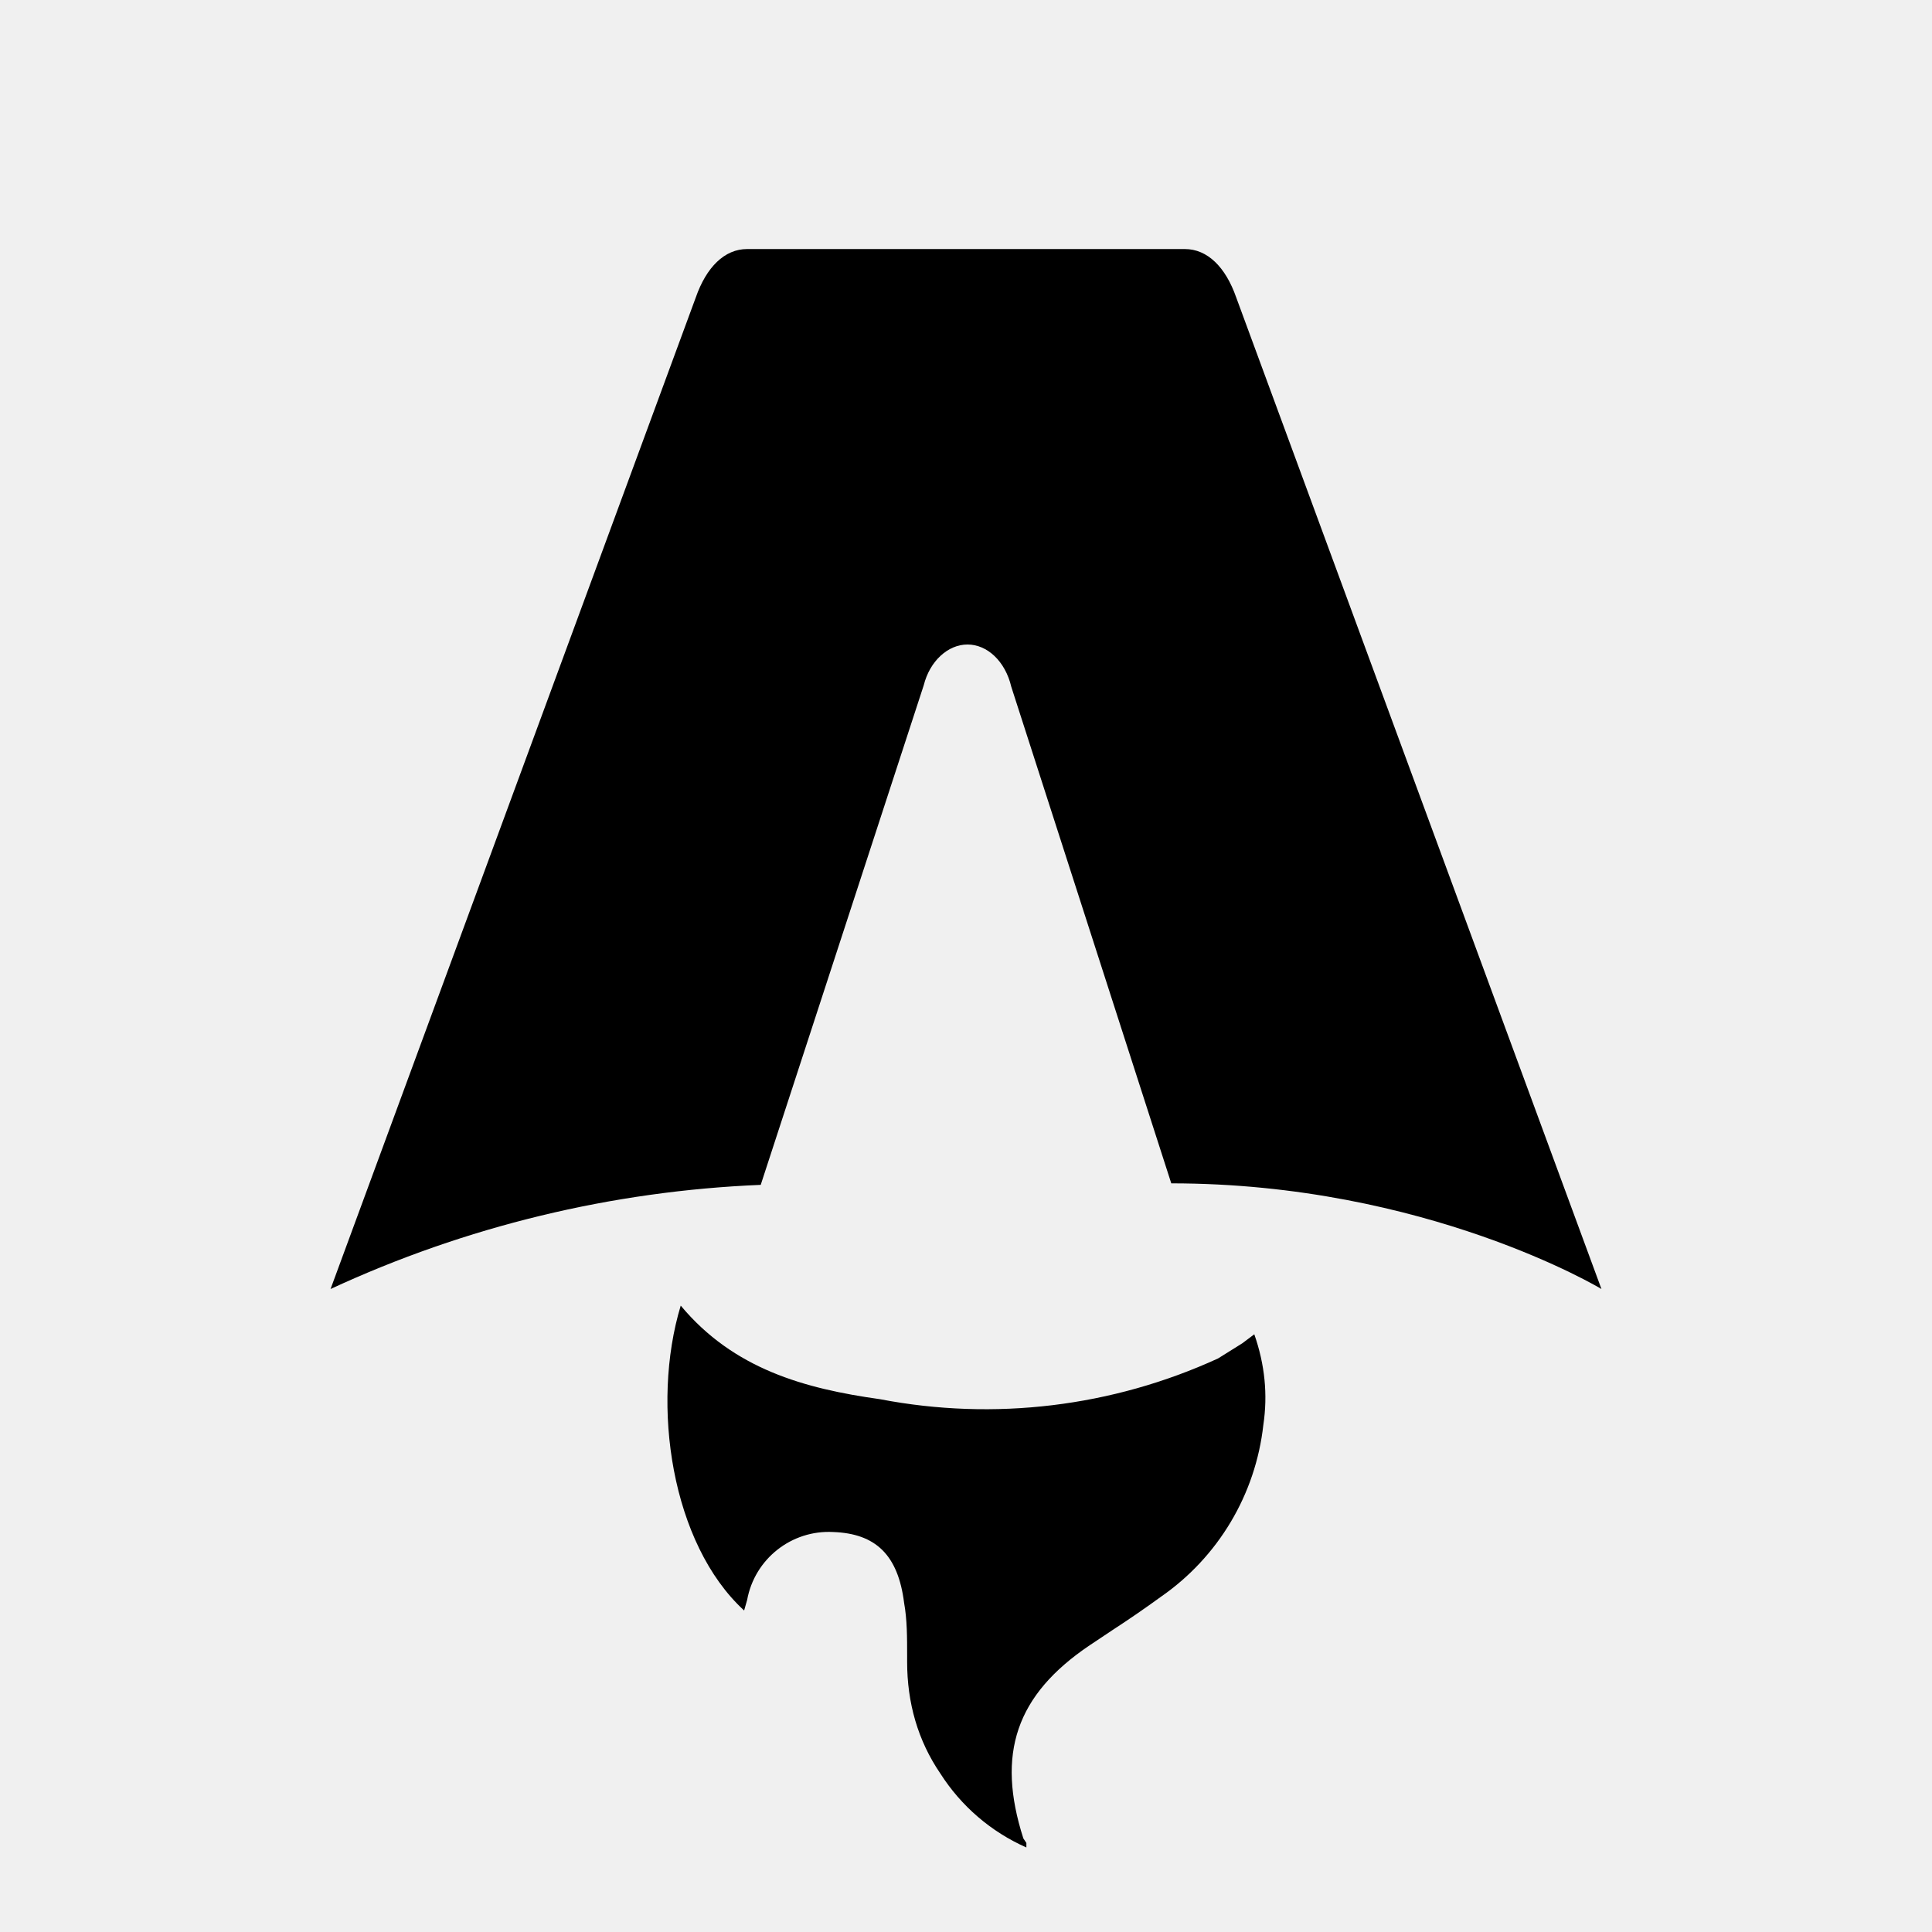
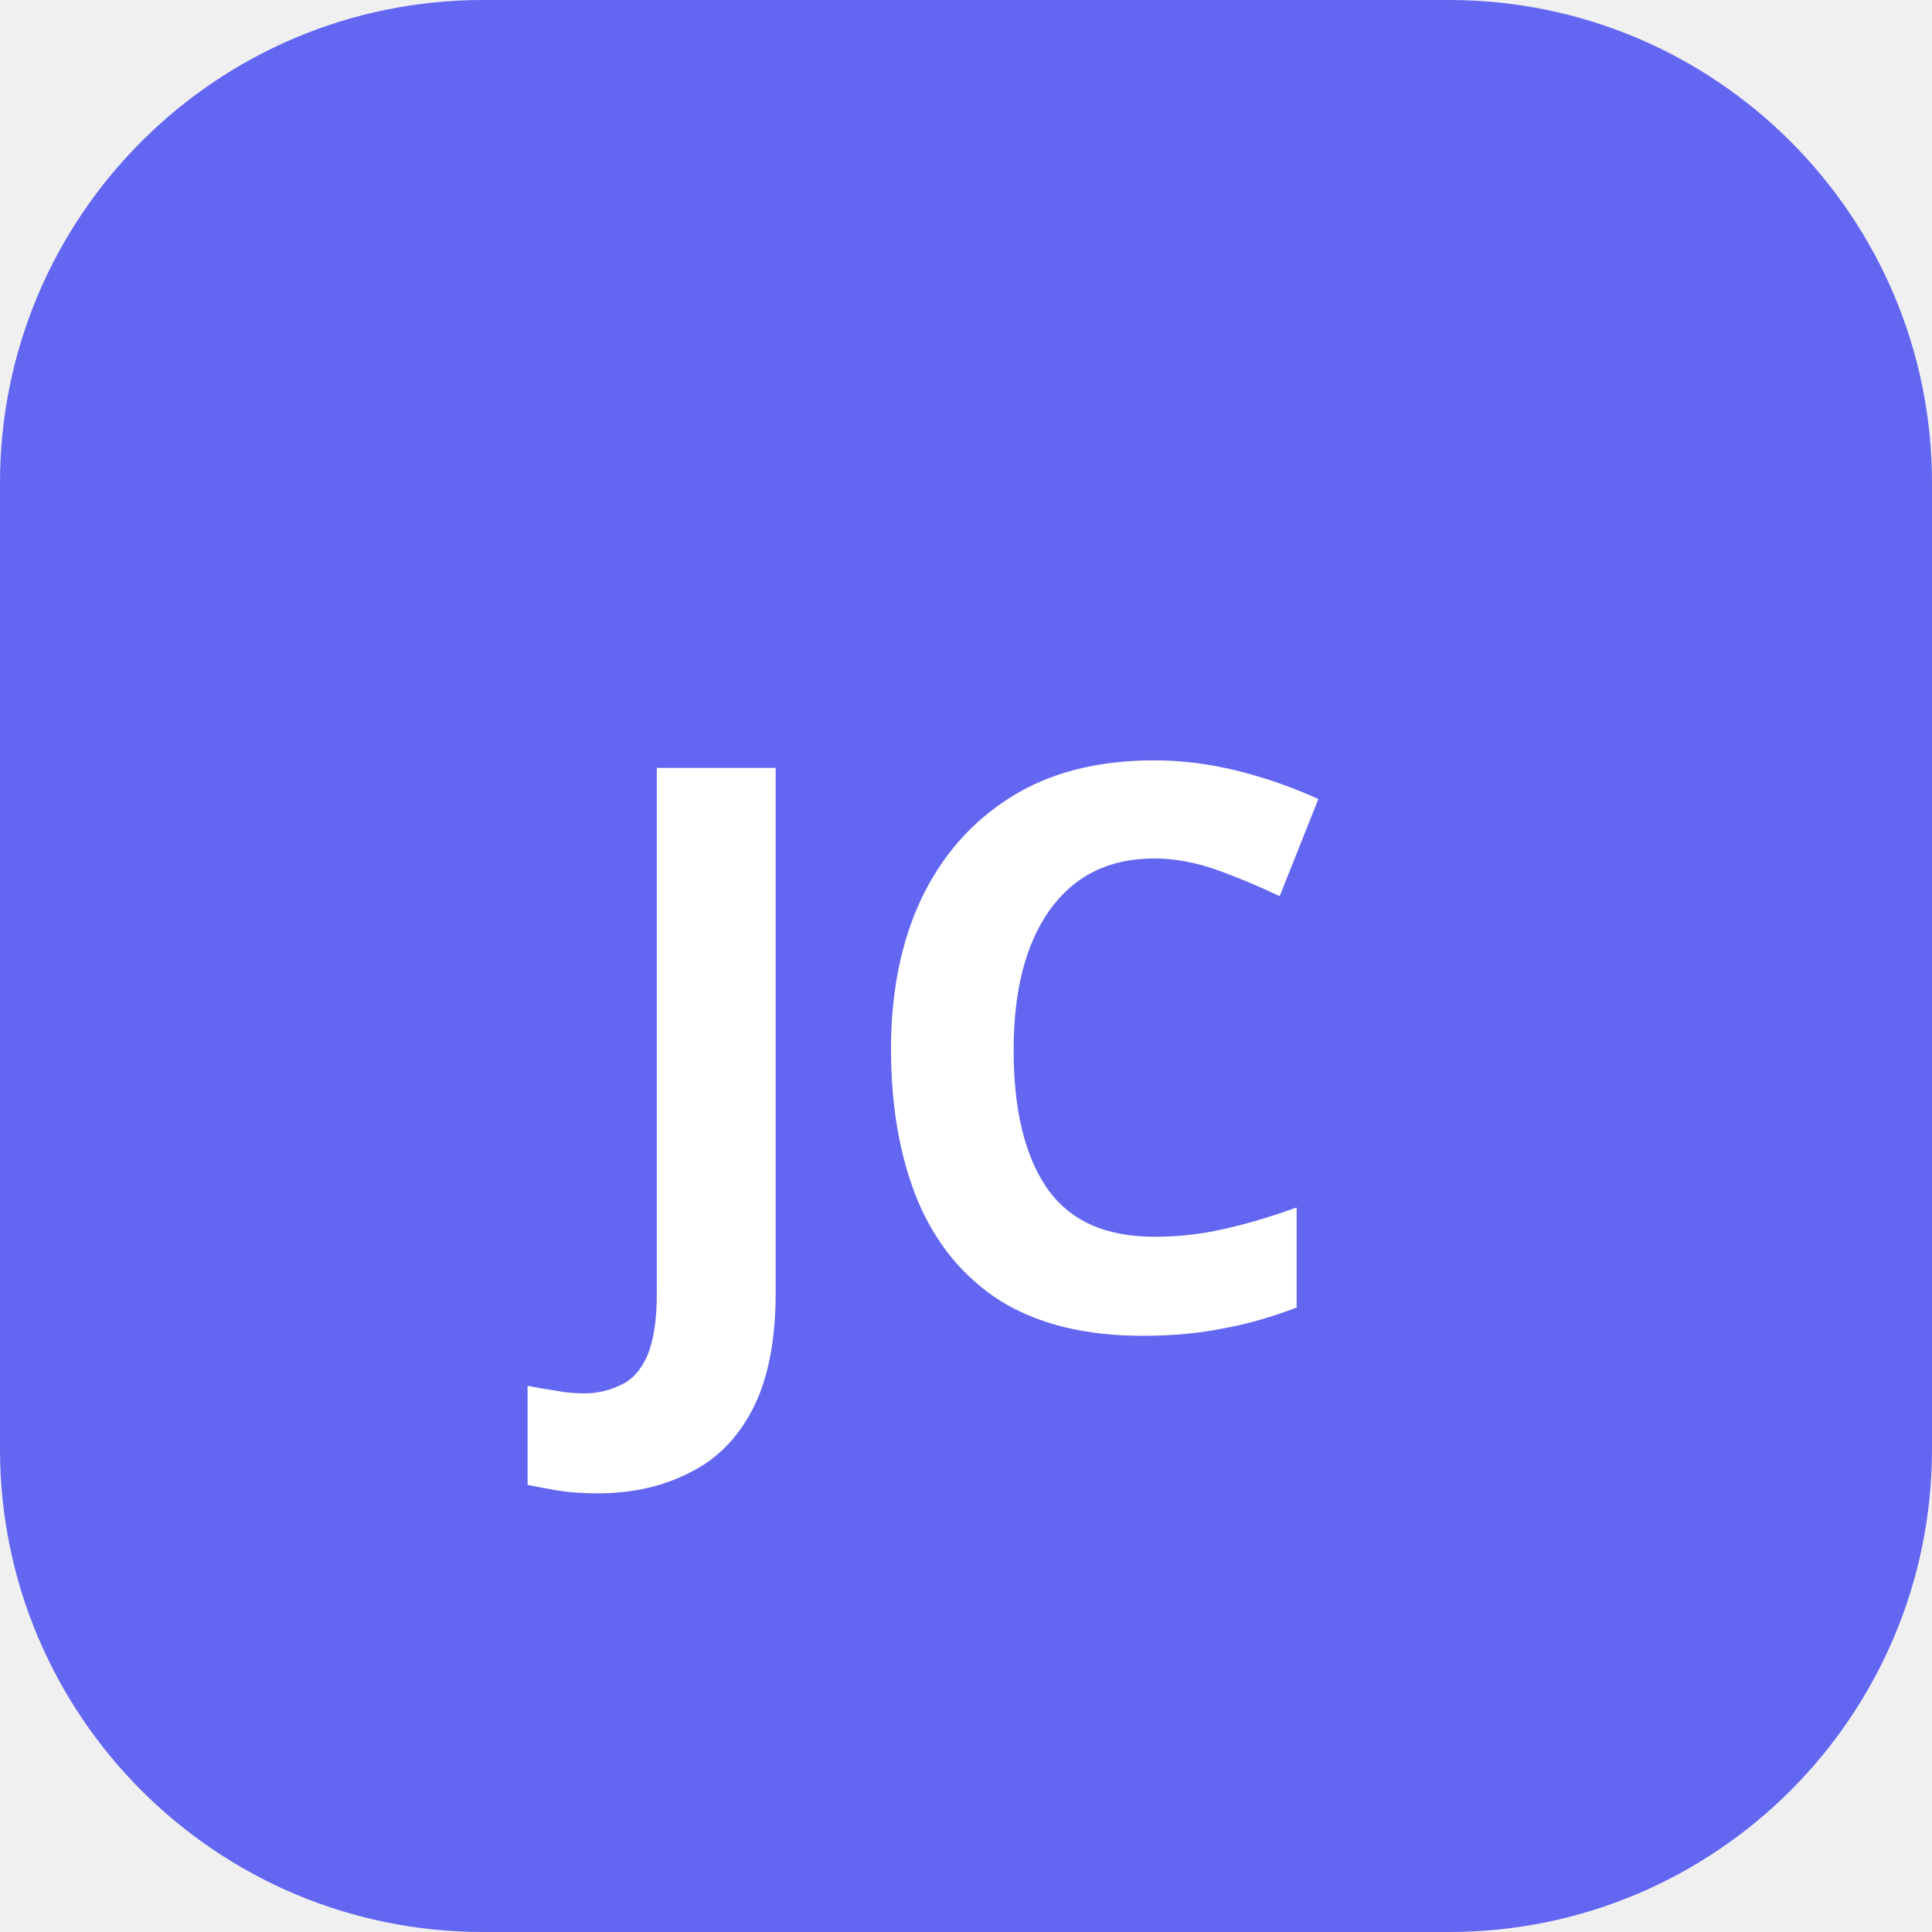
- <svg xmlns="http://www.w3.org/2000/svg" fill="none" viewBox="0 0 128 128">
-   <path d="M50.4 78.5a75.1 75.1 0 0 0-28.5 6.9l24.2-65.7c.7-2 1.9-3.2 3.4-3.2h29c1.5 0 2.7 1.2 3.4 3.2l24.2 65.7s-11.6-7-28.5-7L67 45.5c-.4-1.7-1.6-2.8-2.9-2.8-1.3 0-2.5 1.1-2.9 2.7L50.4 78.5Zm-1.1 28.2Zm-4.2-20.2c-2 6.6-.6 15.8 4.2 20.2a17.5 17.5 0 0 1 .2-.7 5.5 5.5 0 0 1 5.7-4.5c2.8.1 4.3 1.5 4.7 4.7.2 1.1.2 2.3.2 3.5v.4c0 2.7.7 5.2 2.2 7.4a13 13 0 0 0 5.7 4.9v-.3l-.2-.3c-1.8-5.6-.5-9.5 4.4-12.8l1.5-1a73 73 0 0 0 3.2-2.2 16 16 0 0 0 6.8-11.4c.3-2 .1-4-.6-6l-.8.6-1.6 1a37 37 0 0 1-22.4 2.7c-5-.7-9.7-2-13.2-6.2Z" />
-   <style>
-         path { fill: #000; }
-         @media (prefers-color-scheme: dark) {
-             path { fill: #FFF; }
-         }
-     </style>
+ <svg xmlns="http://www.w3.org/2000/svg" viewBox="0 0 32 32">
+   <rect width="32" height="32" rx="8" fill="#6366f1" />
+   <text x="16" y="22" font-family="system-ui,sans-serif" font-size="13" font-weight="700" text-anchor="middle" fill="white">JC</text>
</svg>
